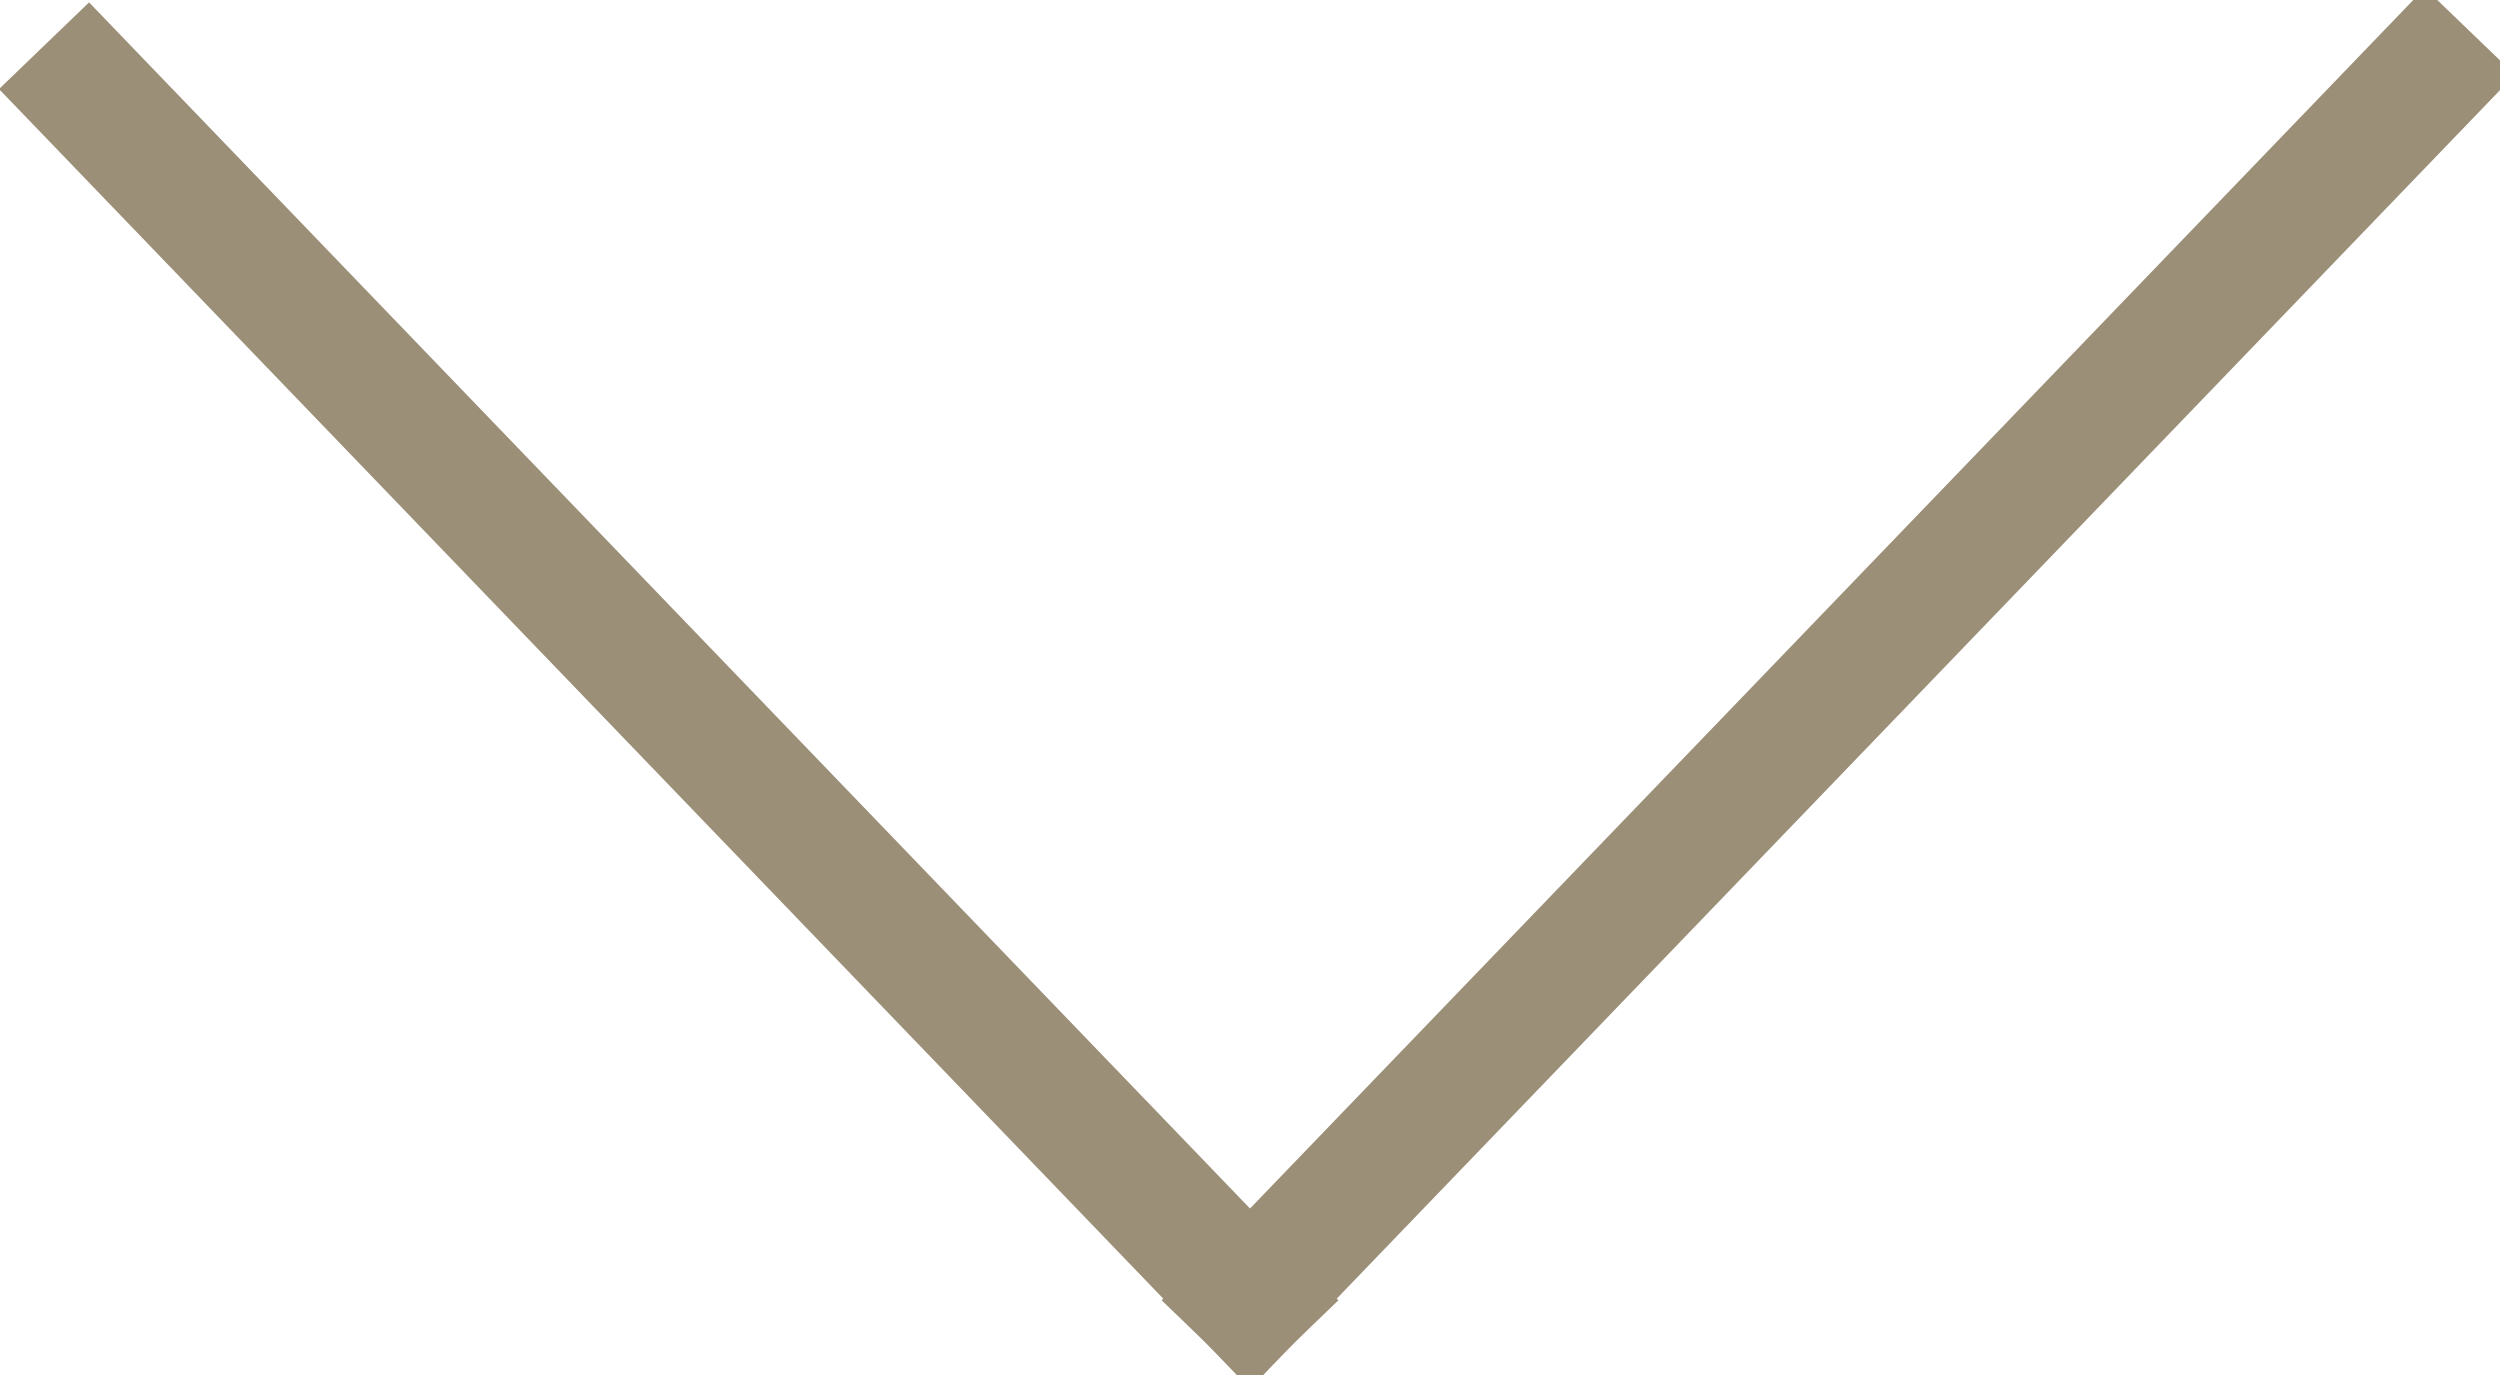
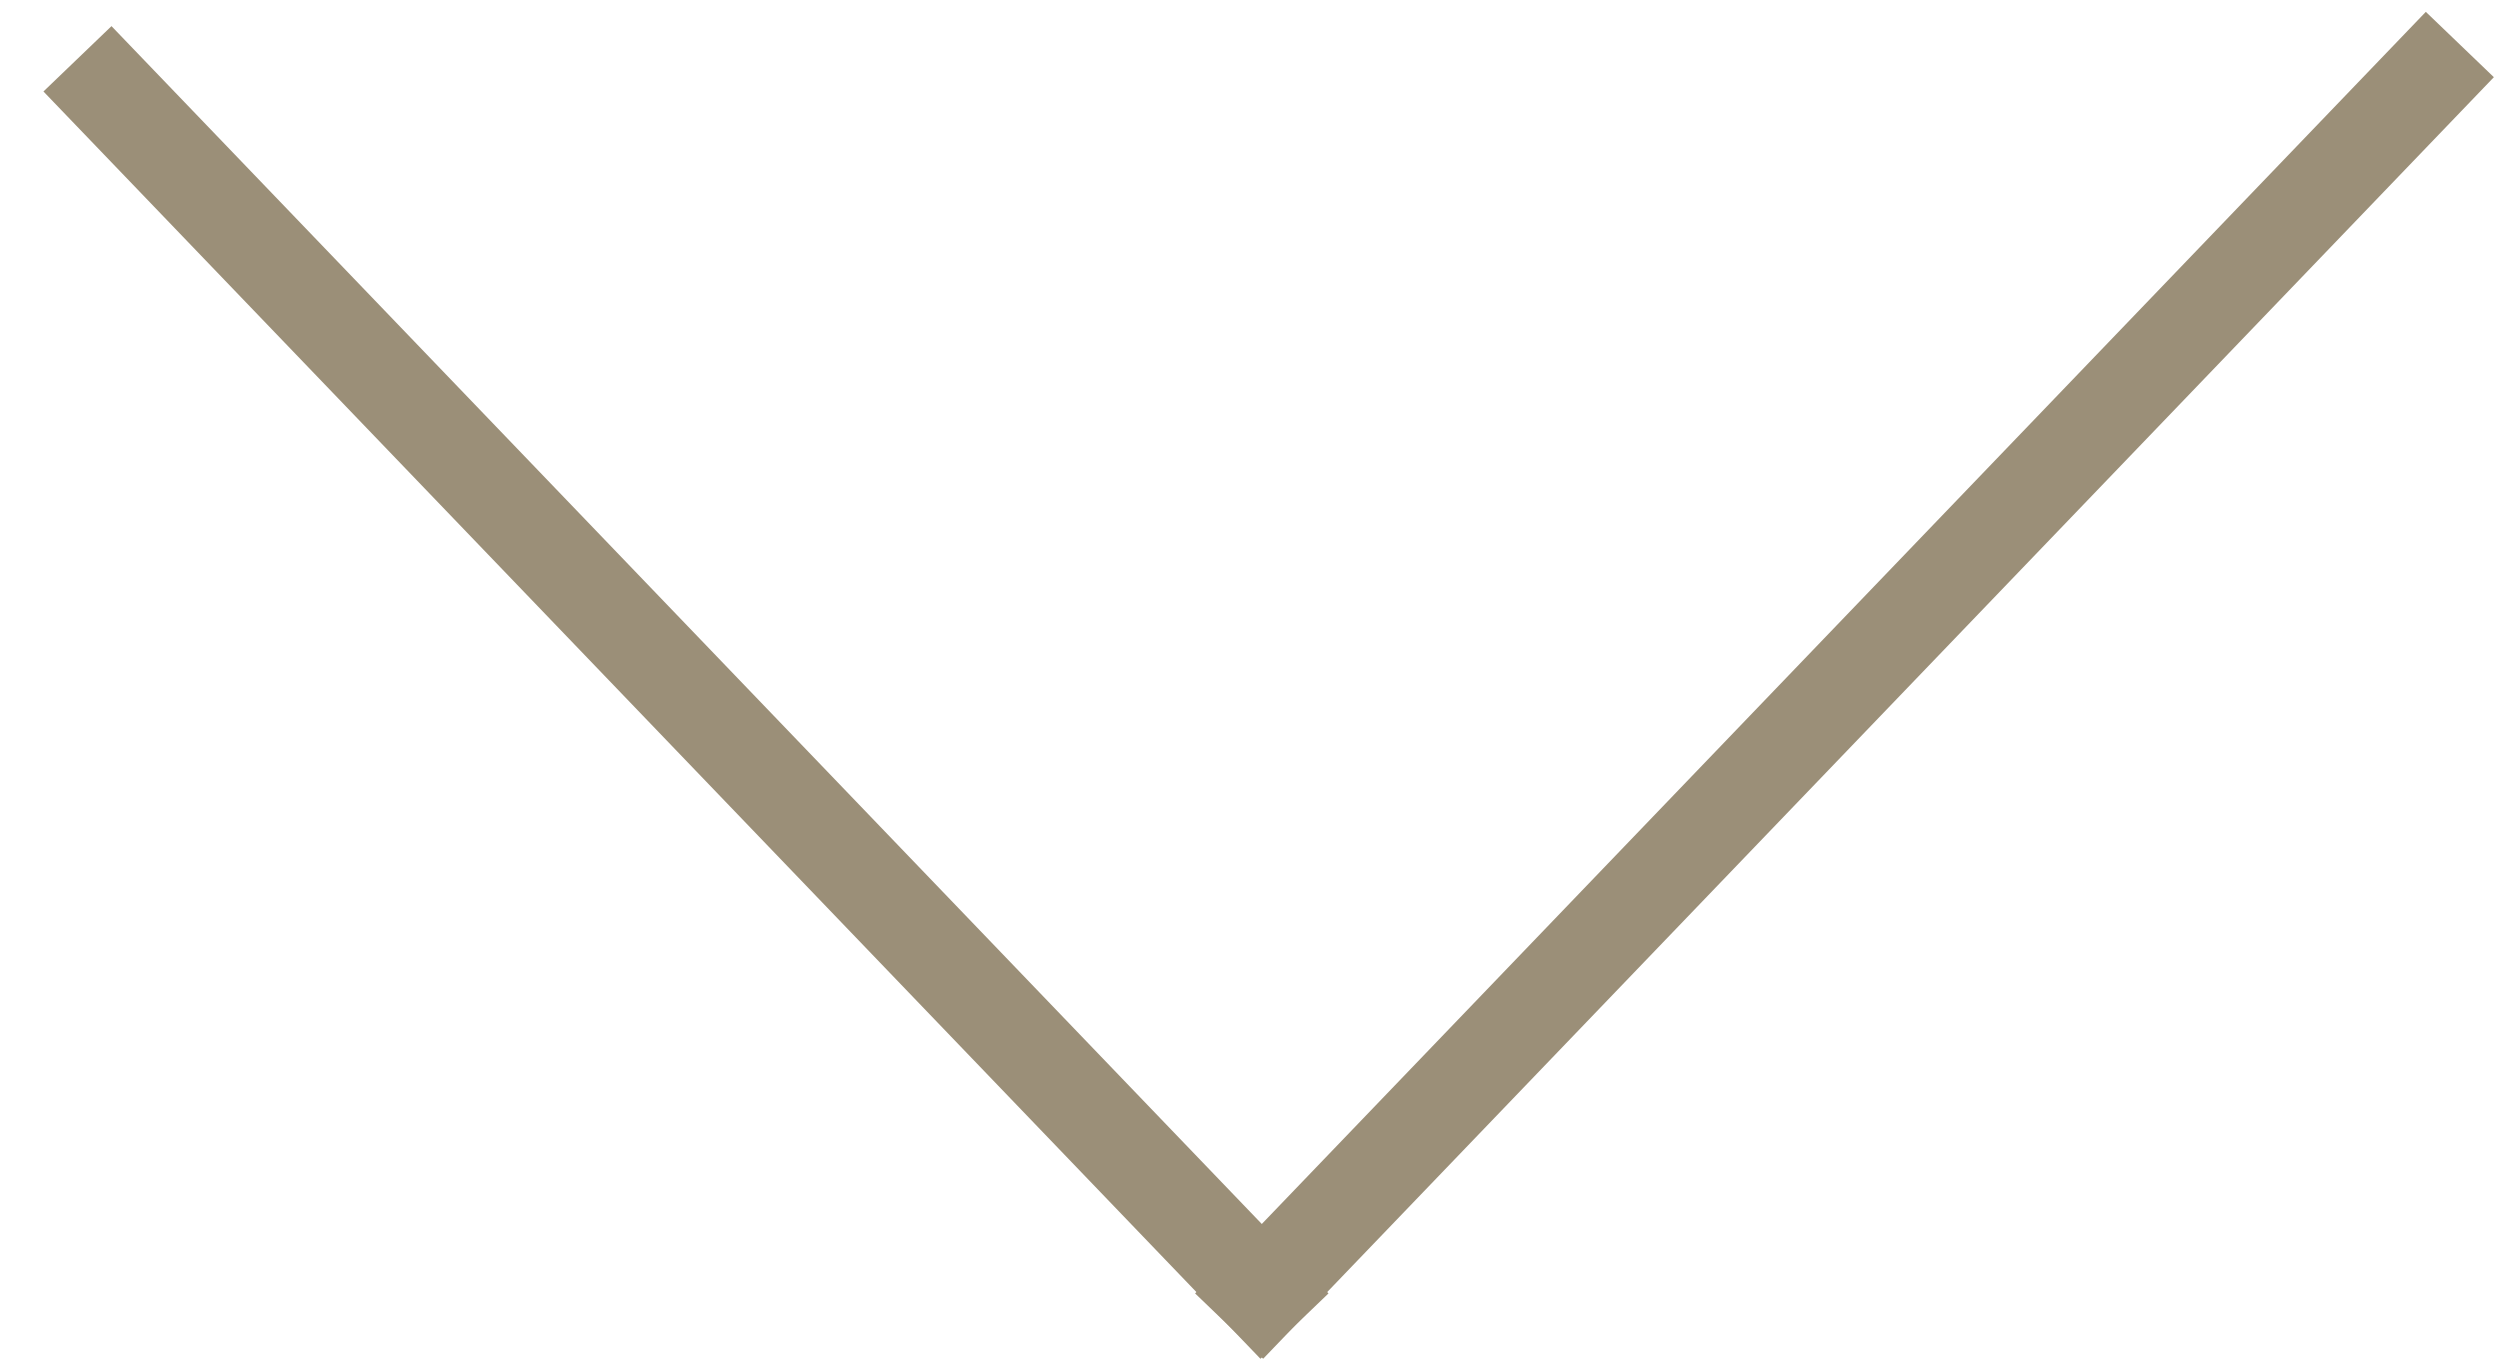
- <svg xmlns="http://www.w3.org/2000/svg" width="20px" height="11px" viewBox="0 0 20 11" version="1.1">
+ <svg xmlns="http://www.w3.org/2000/svg" width="53px" height="29px" viewBox="0 0 53 29" version="1.1">
  <defs />
-   <g id="Page-1" stroke="none" stroke-width="1" fill="none" fill-rule="evenodd">
-     <g id="Group-29" transform="translate(-7, -9)">
-       <rect id="Rectangle-17" x="0" y="0" width="34" height="30" />
-       <g id="Group-19" transform="translate(17, 14.5) rotate(-180) translate(-17, -14.5) translate(7, 9)" stroke-linecap="square" stroke="#9B8F78">
-         <g id="Group-41">
-           <path d="M10,0.611 L0.588,10.389" id="Line" />
-           <path d="M10,0.611 L19.301,10.274" id="Line" />
-         </g>
+   <g id="Page-1" stroke="none" stroke-width="1" fill="none" fill-rule="evenodd" stroke-linecap="square">
+     <g id="Artboard-3" transform="translate(-174, -130)" stroke="#9B8F78" stroke-width="2">
+       <g id="Group-19" transform="translate(200.5, 144.5) rotate(-180) translate(-200.5, -144.5) translate(174, 130)">
+         <path d="M26.25,1.608 L1.544,27.335" id="Line" />
+         <path d="M26.25,1.608 L50.665,27.032" id="Line" />
      </g>
    </g>
  </g>
</svg>
